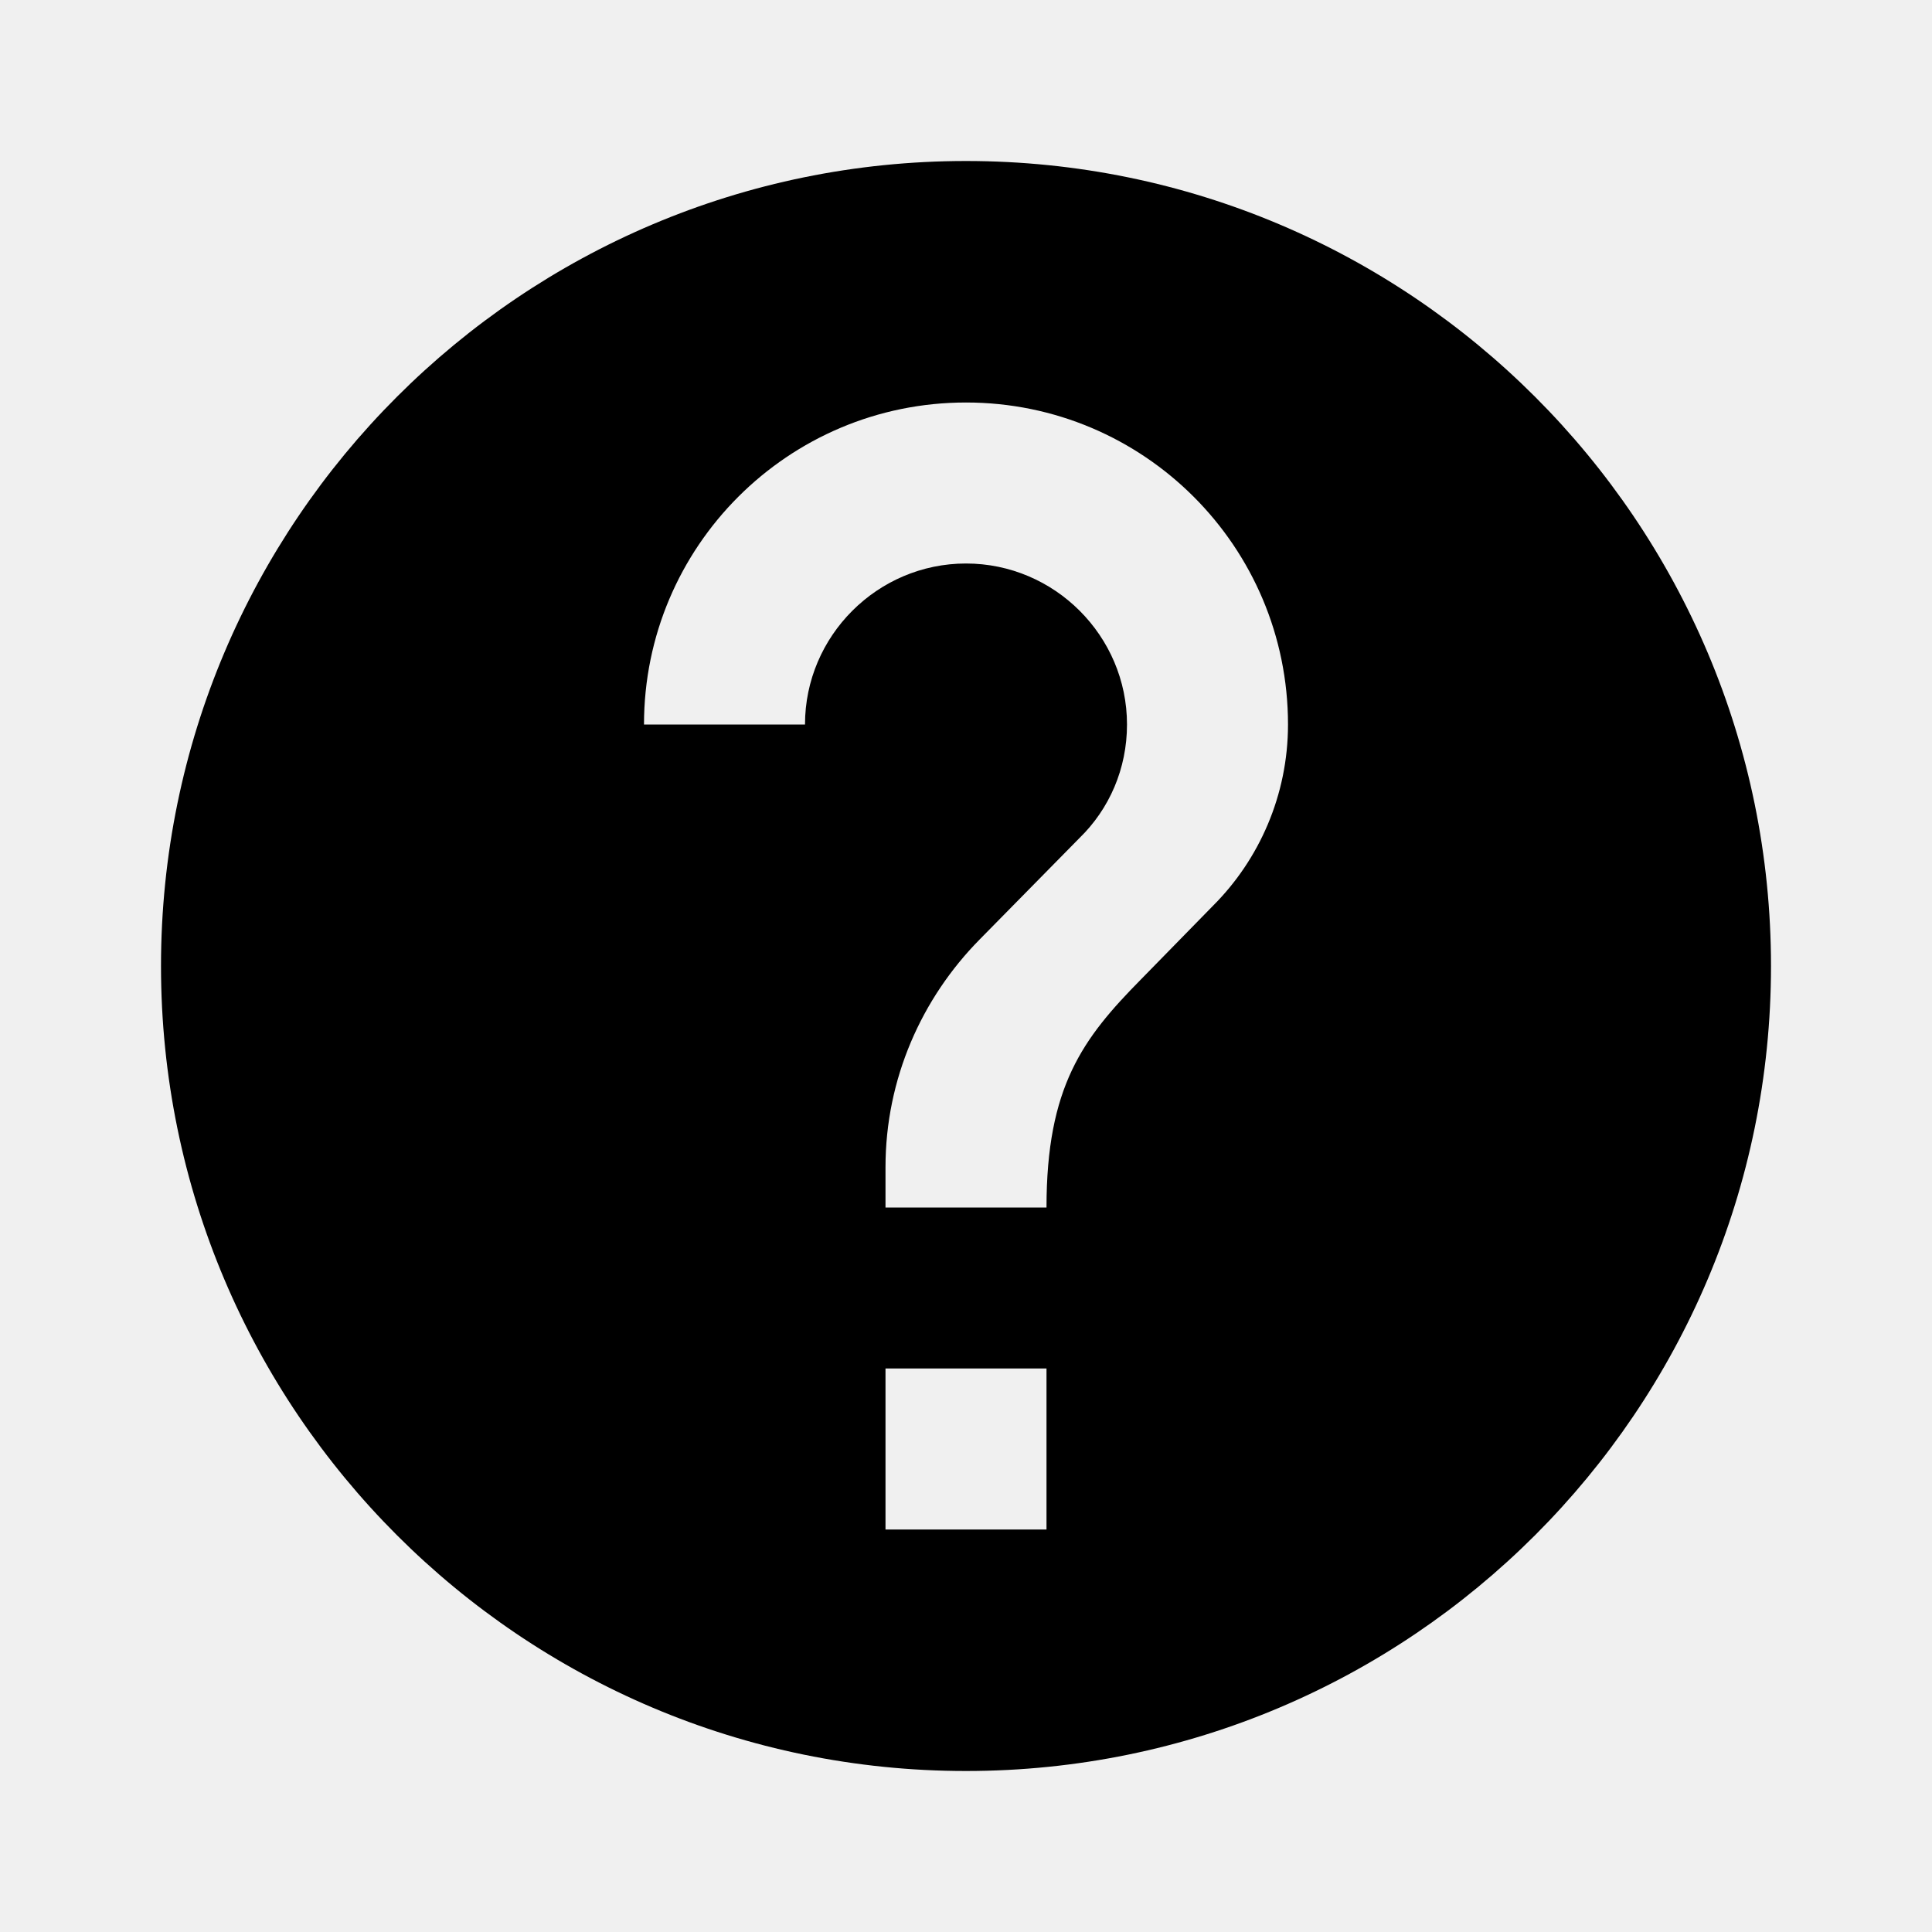
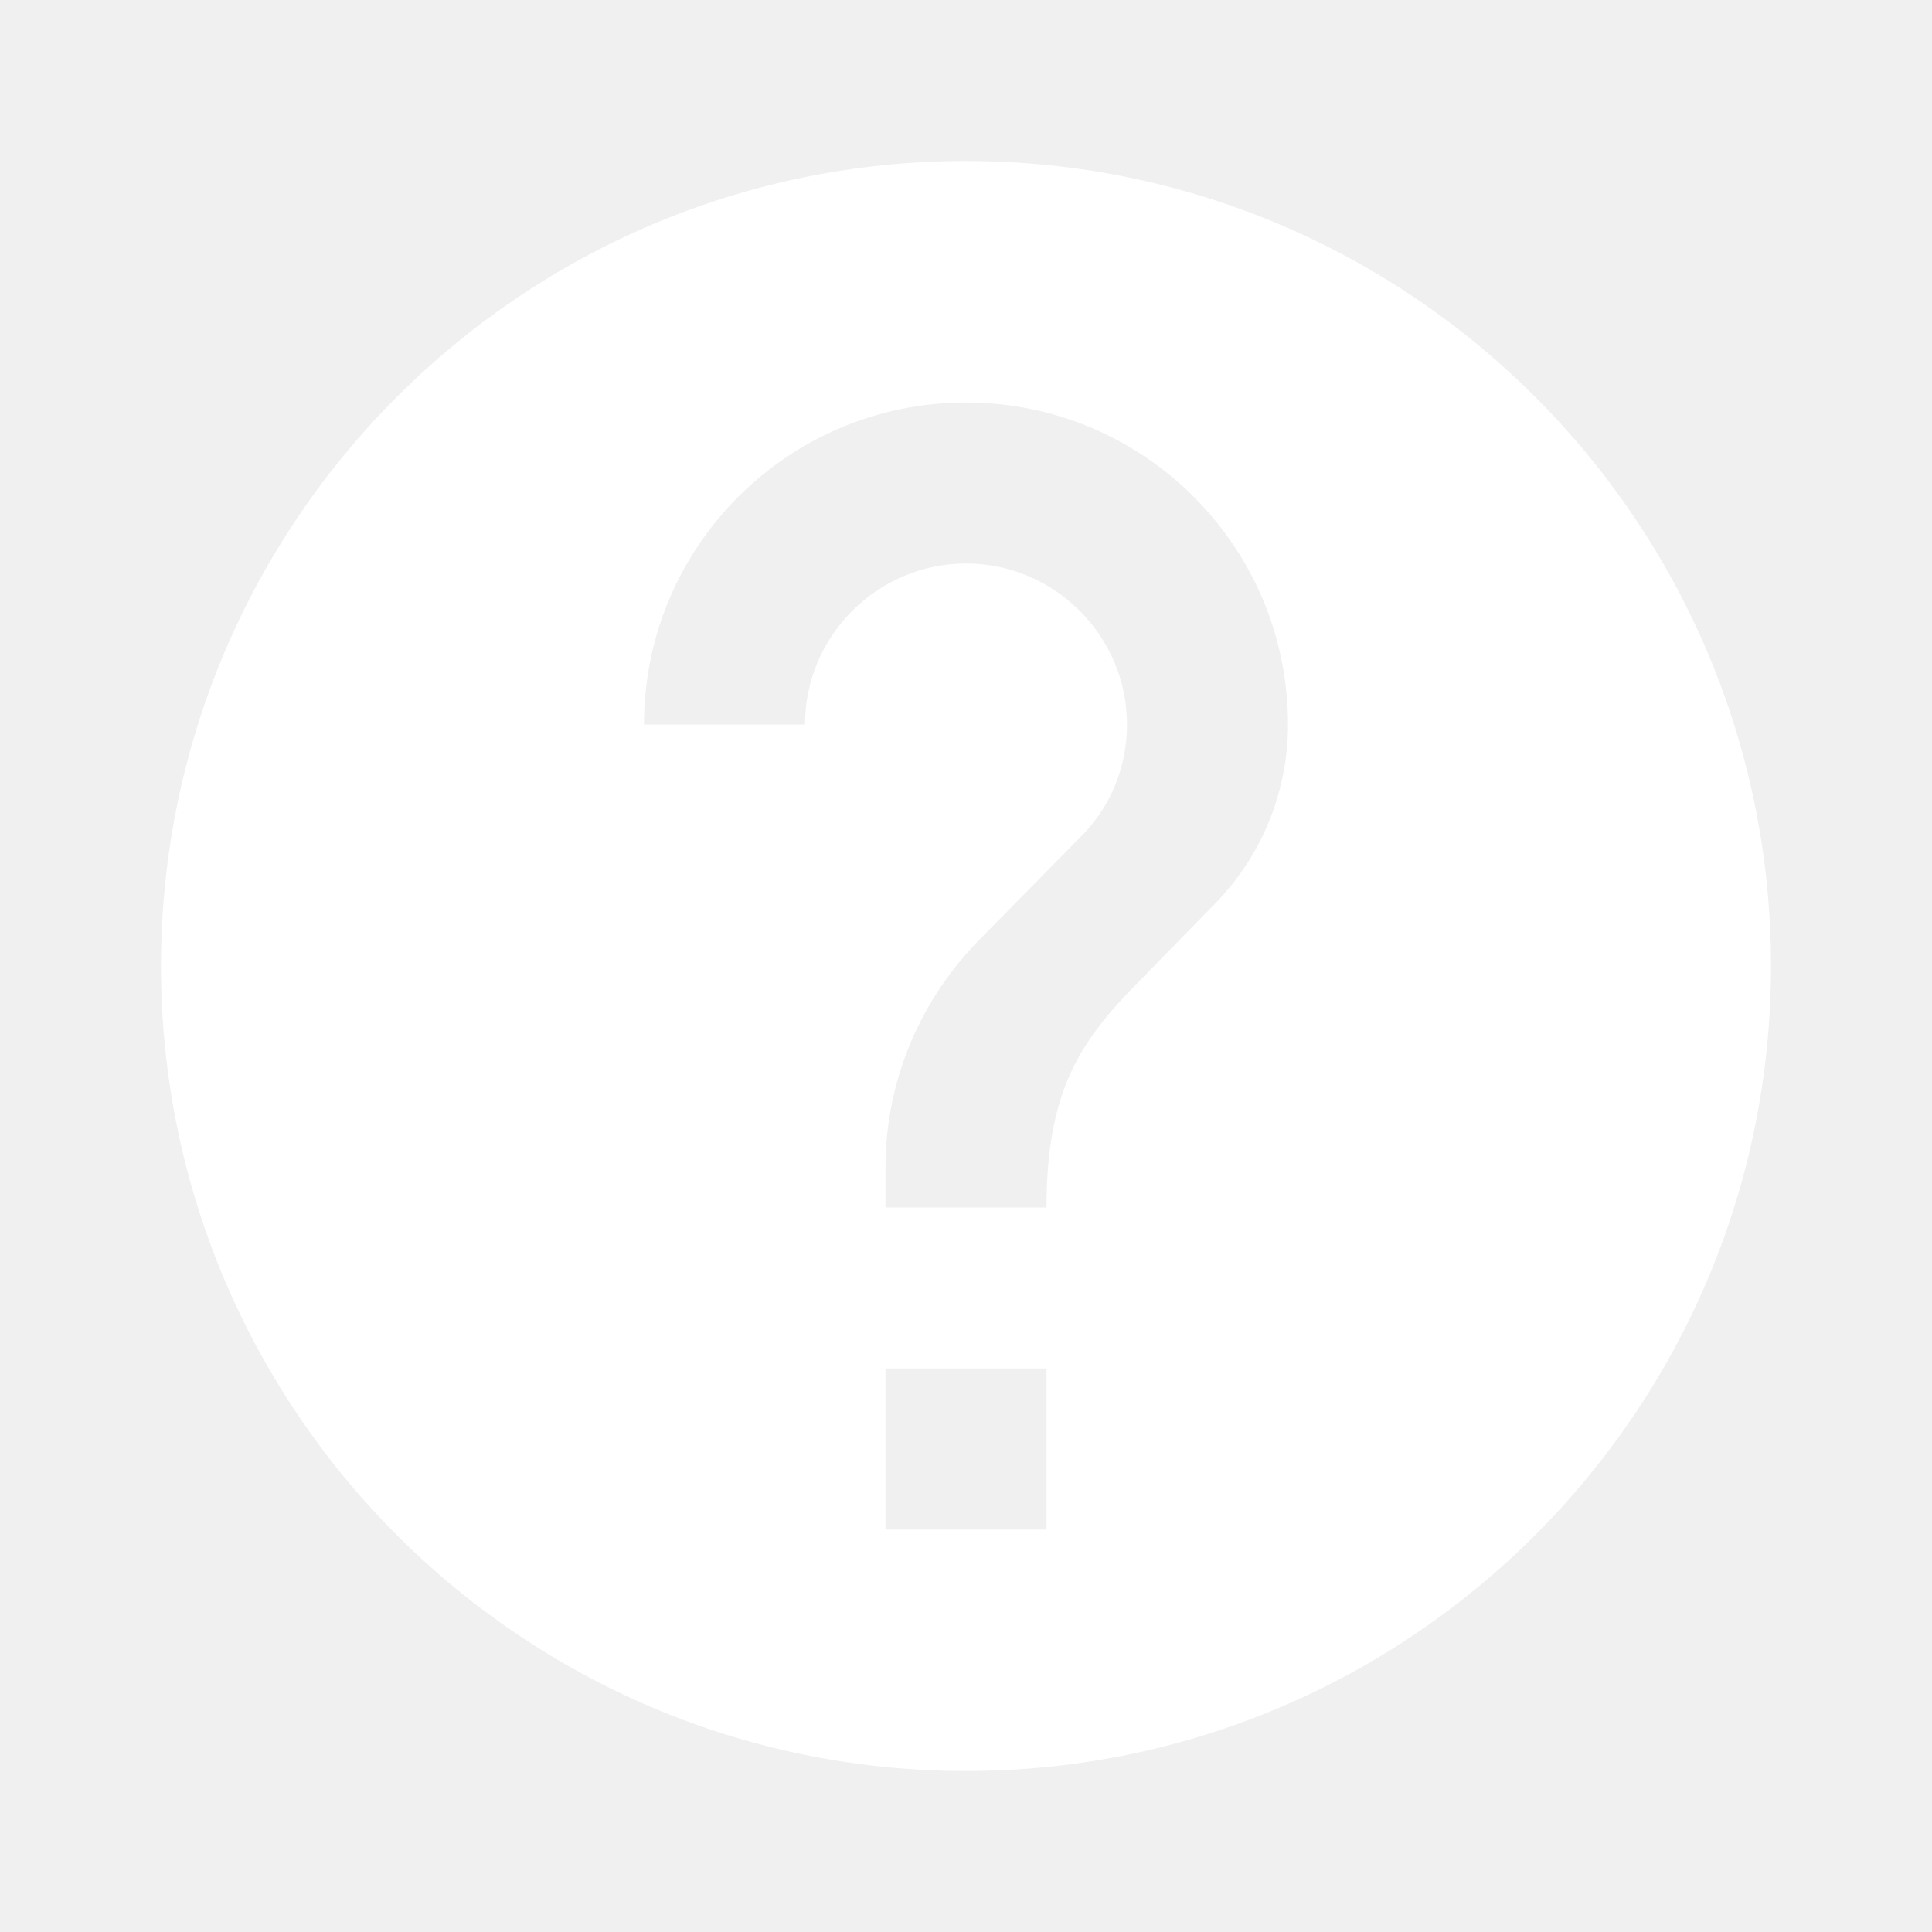
- <svg xmlns="http://www.w3.org/2000/svg" viewBox="0 0 24 24" fill="black" width="18px" height="18px">
+ <svg xmlns="http://www.w3.org/2000/svg" viewBox="0 0 24 24" fill="white" width="18px" height="18px">
  <path d="M0 0h24v24H0V0z" fill="none" />
  <path d="M12 2C6.48 2 2 6.48 2 12s4.48 10 10 10 10-4.48 10-10S17.52 2 12 2zm1 17h-2v-2h2v2zm2.07-7.75l-.9.92C13.45 12.9 13 13.5 13 15h-2v-.5c0-1.1.45-2.1 1.17-2.83l1.24-1.26c.37-.36.59-.86.59-1.41 0-1.1-.9-2-2-2s-2 .9-2 2H8c0-2.21 1.79-4 4-4s4 1.79 4 4c0 .88-.36 1.68-.93 2.25z" />
</svg>
